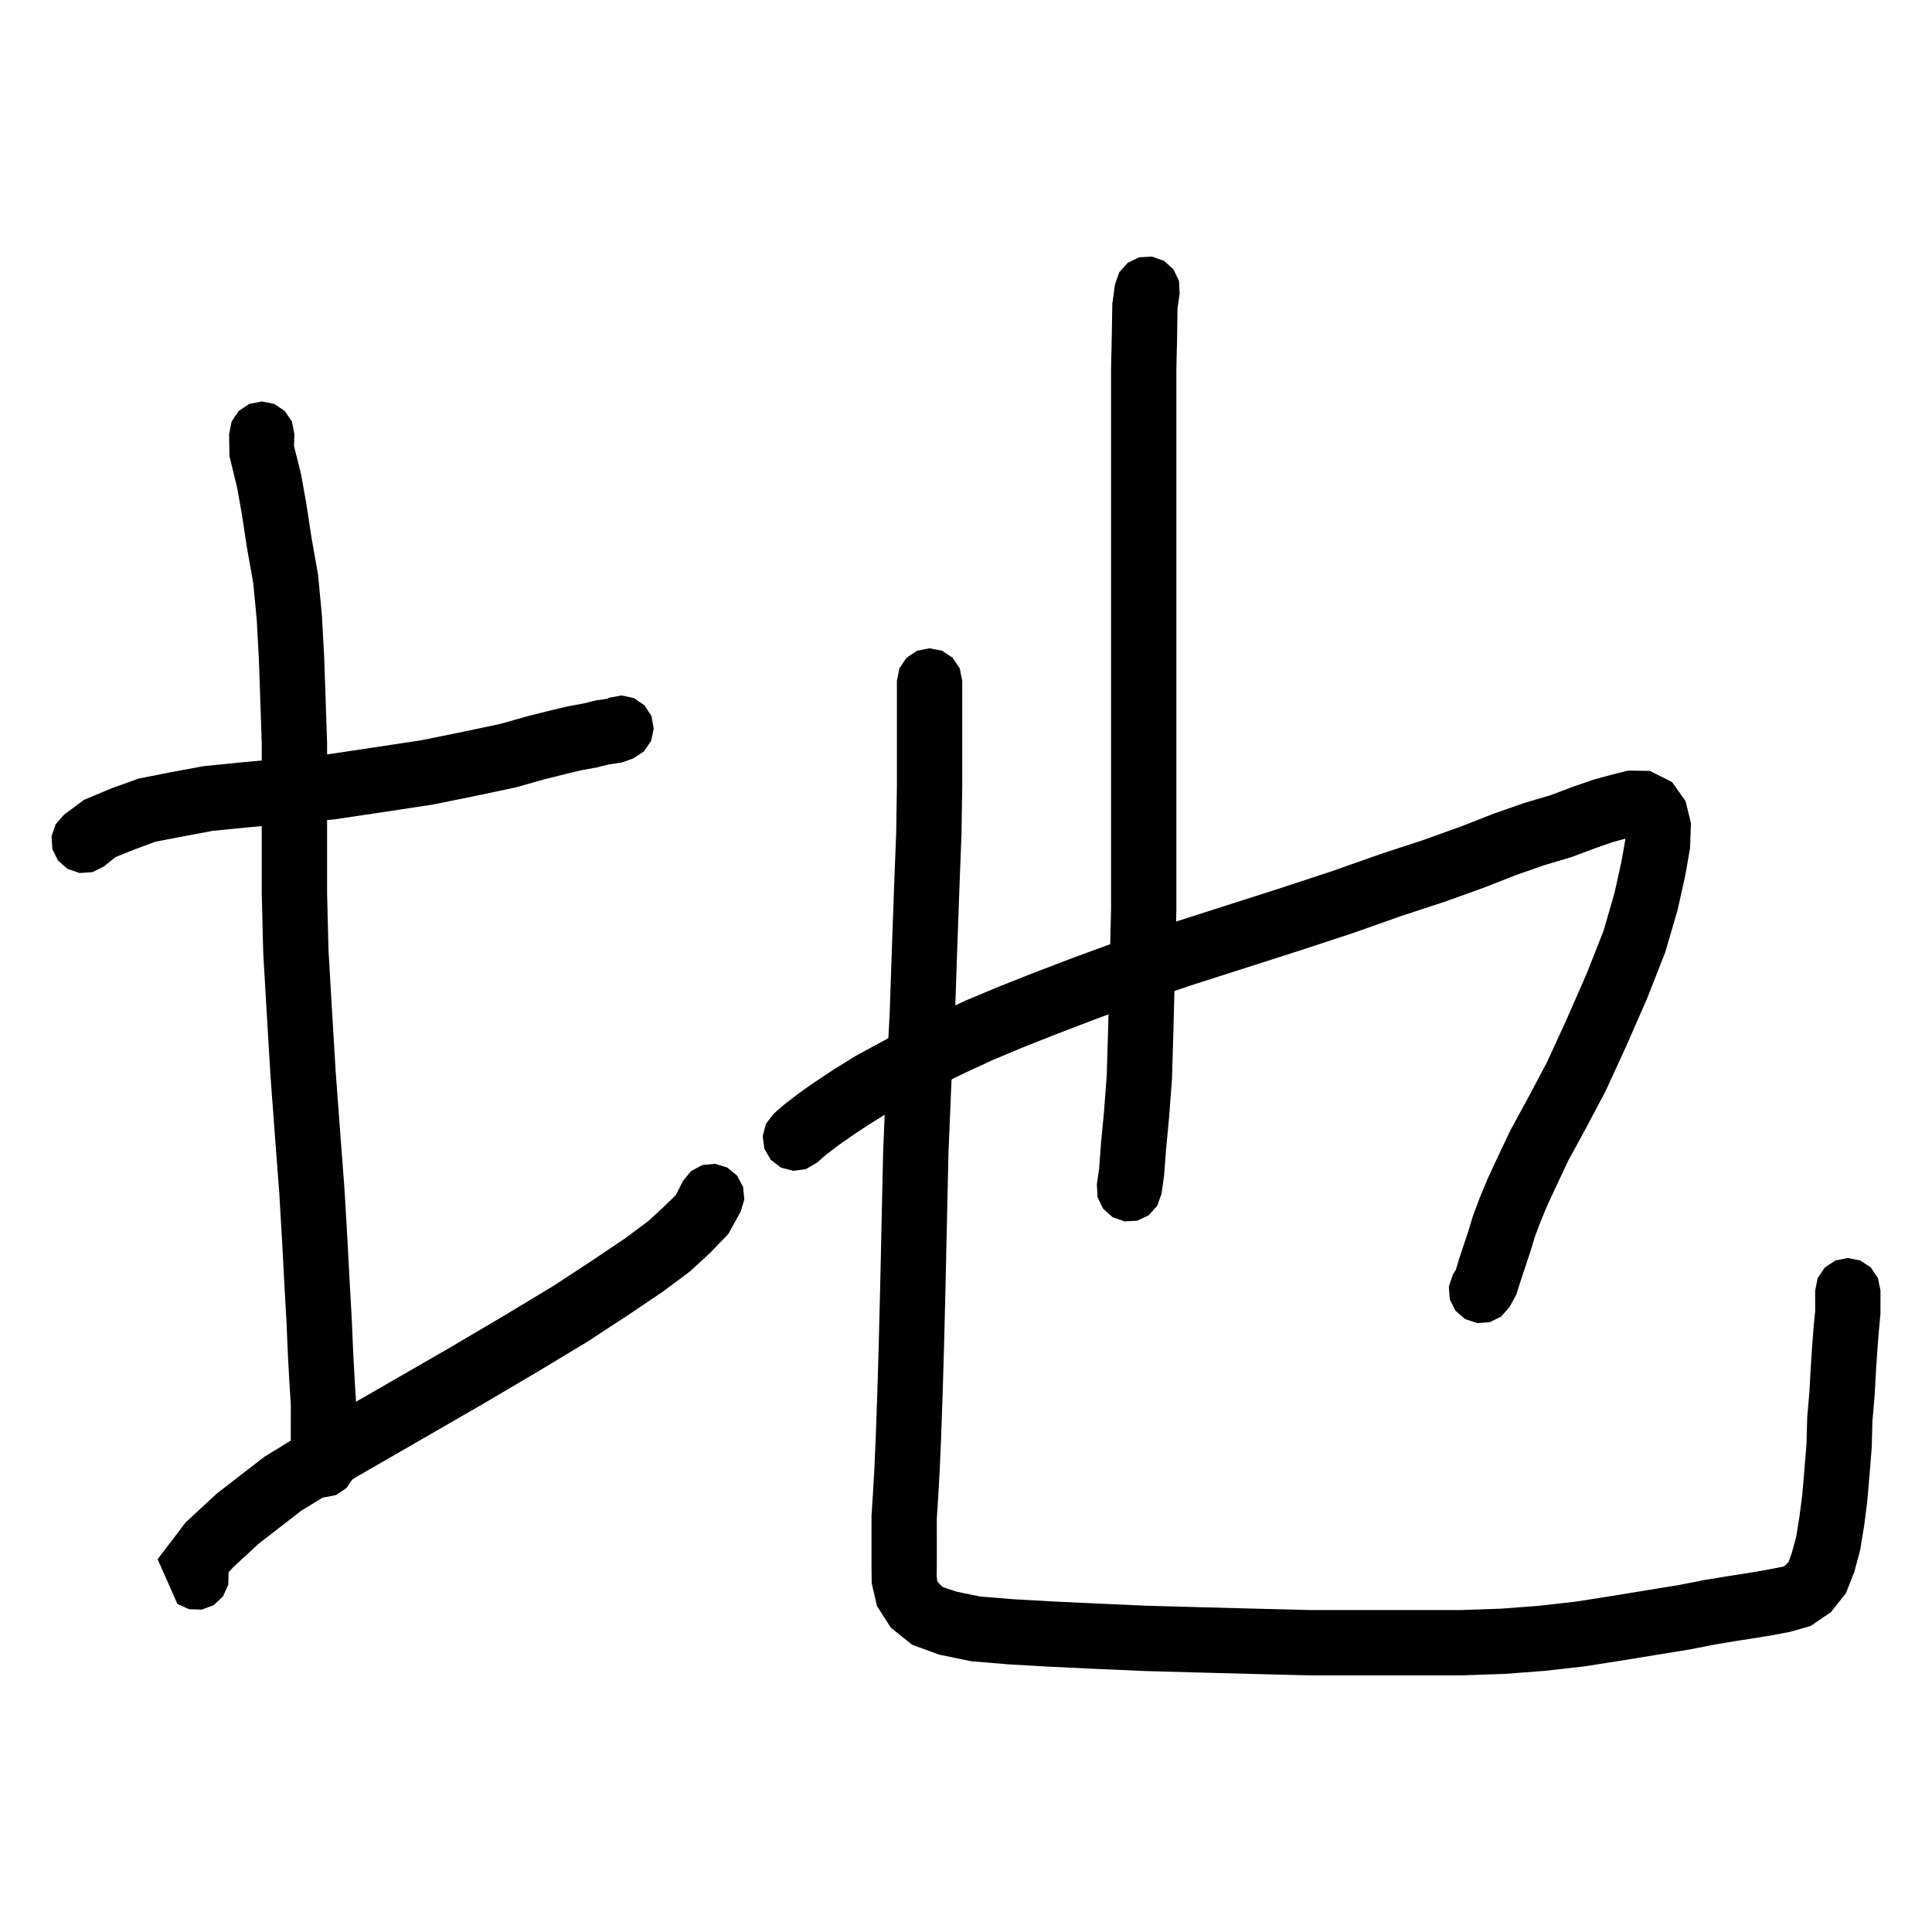
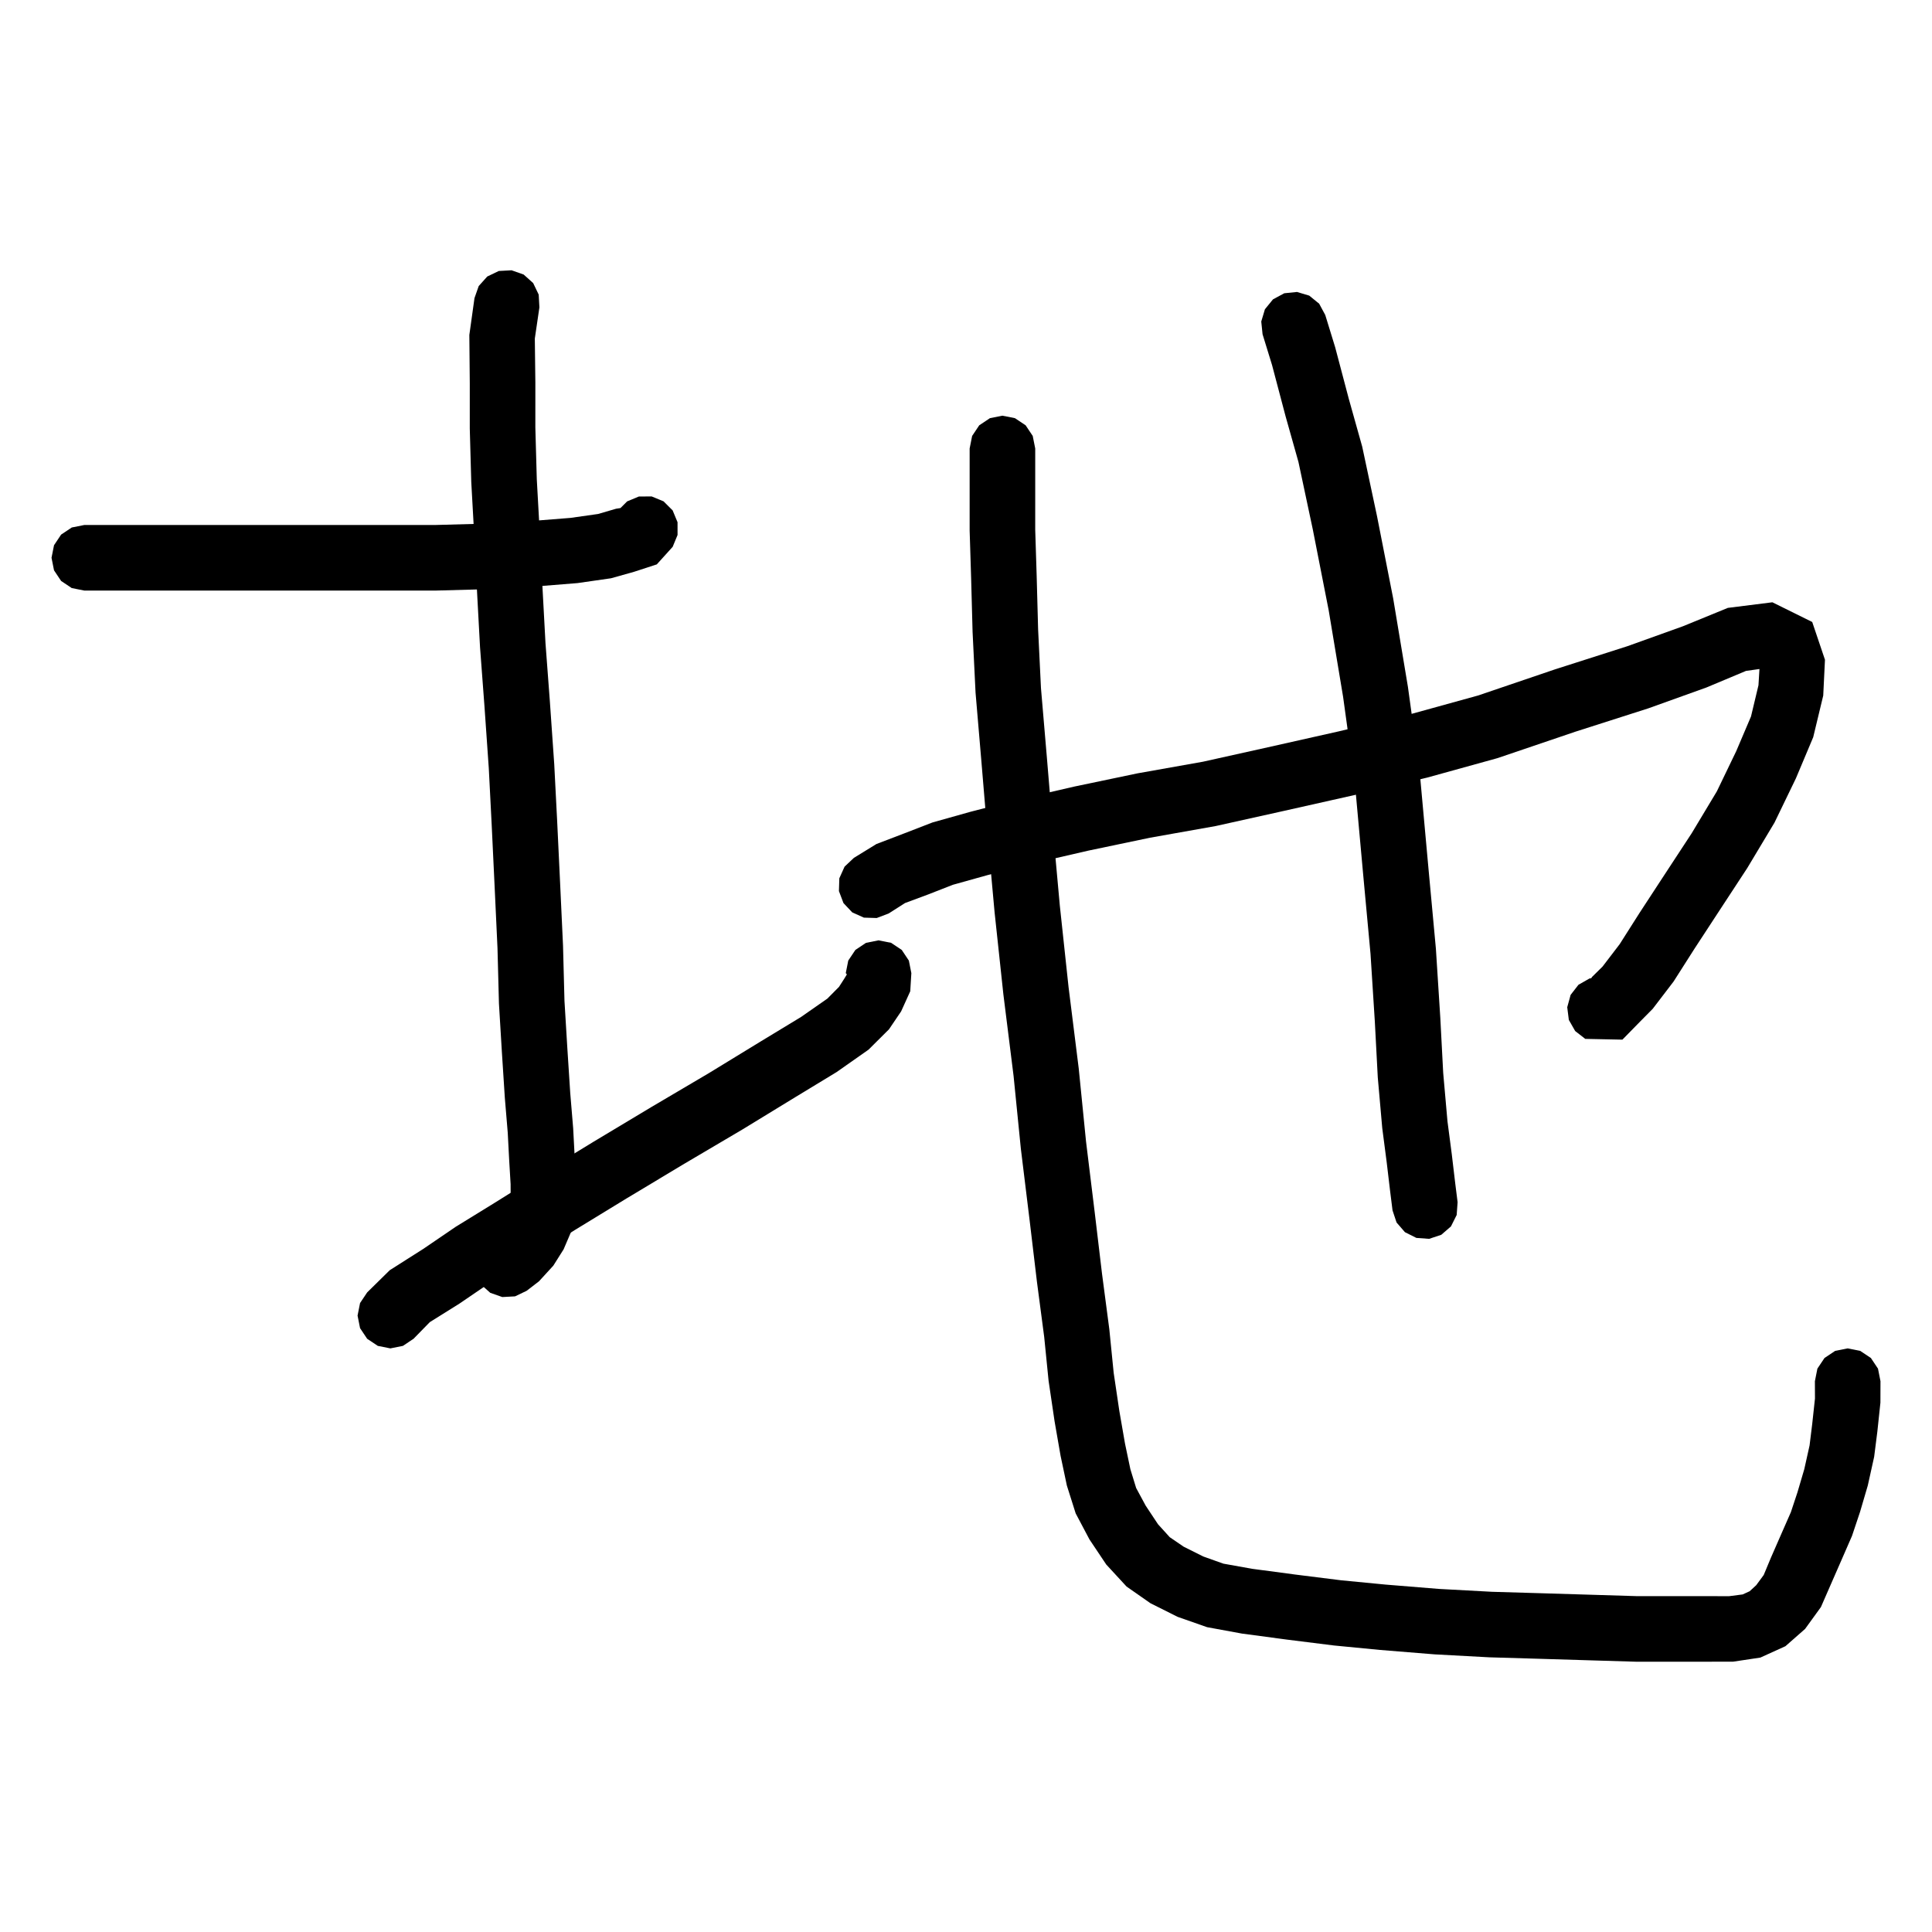
<svg xmlns="http://www.w3.org/2000/svg" viewBox="0 0 300 300" width="300" height="300">
-   <path d="M 16.122 134.551 L 17.935 133.086 L 20.95 131.879 L 24.159 130.694 L 28.406 129.878 L 33.006 129.017 L 38.421 128.479 L 44.606 127.917 L 51.968 127.225 L 59.659 126.079 L 67.223 124.931 L 74.023 123.55 L 80.047 122.274 L 84.567 121.002 L 87.616 120.241 L 90.281 119.599 L 92.75 119.151 L 94.494 118.712 L 96.64 118.378 L 98.323 117.77 L 99.982 116.69 L 101.101 115.058 L 101.511 113.122 L 101.148 111.176 L 100.069 109.518 L 98.437 108.398 L 96.501 107.988 L 94.555 108.351 L 94.359 108.494 L 92.523 108.761 L 90.66 109.224 L 88.17 109.677 L 85.199 110.388 L 81.935 111.205 L 77.663 112.413 L 71.965 113.617 L 65.465 114.94 L 58.15 116.047 L 50.738 117.155 L 43.672 117.816 L 37.459 118.381 L 31.602 118.97 L 26.508 119.913 L 21.512 120.901 L 17.282 122.421 L 13.008 124.219 L 9.937 126.511 L 8.634 128 L 8 129.875 L 8.132 131.85 L 9.009 133.624 L 10.499 134.927 L 12.374 135.561 L 14.348 135.429 Z" fill="black" fill-rule="nonzero" />
-   <path d="M 35.573 67.411 L 35.633 70.824 L 36.811 75.683 L 37.556 79.845 L 38.345 85.031 L 39.338 90.63 L 39.87 96.302 L 40.199 102.351 L 40.422 108.836 L 40.645 115.508 L 40.645 122.754 L 40.645 130.644 L 40.645 138.826 L 40.875 147.99 L 41.443 157.77 L 42.009 167.165 L 42.688 176.335 L 43.362 185.204 L 43.809 192.808 L 44.147 199.226 L 44.483 205.177 L 44.708 210.462 L 44.937 214.685 L 45.156 218.17 L 45.153 221.042 L 45.153 223.521 L 45.153 225.4 L 45.153 227.466 L 45.54 229.407 L 46.639 231.053 L 48.285 232.152 L 50.226 232.538 L 52.167 232.152 L 53.812 231.053 L 54.912 229.407 L 55.298 227.466 L 55.298 225.4 L 55.298 223.521 L 55.298 221.042 L 55.295 217.826 L 55.064 214.098 L 54.841 209.98 L 54.615 204.67 L 54.276 198.673 L 53.937 192.241 L 53.483 184.516 L 52.804 175.576 L 52.13 166.486 L 51.569 157.17 L 51.01 147.563 L 50.789 138.693 L 50.789 130.644 L 50.789 122.754 L 50.789 115.346 L 50.561 108.493 L 50.333 101.903 L 49.986 95.553 L 49.391 89.277 L 48.355 83.38 L 47.566 78.196 L 46.733 73.566 L 45.656 69.258 L 45.717 67.411 L 45.331 65.469 L 44.231 63.824 L 42.586 62.724 L 40.645 62.338 L 38.704 62.724 L 37.058 63.824 L 35.959 65.469 Z" fill="black" fill-rule="nonzero" />
-   <path d="M 33.449 240.81 L 33.895 245.882 L 36.216 243.349 L 40.169 239.707 L 46.775 234.585 L 55.521 229.235 L 65.045 223.745 L 74.646 218.21 L 83.481 213 L 91.24 208.321 L 97.552 204.19 L 102.852 200.618 L 107.086 197.468 L 110.215 194.599 L 113.104 191.594 L 115.004 188.149 L 115.577 186.254 L 115.381 184.285 L 114.446 182.54 L 112.915 181.286 L 111.021 180.713 L 109.052 180.909 L 107.307 181.844 L 106.053 183.375 L 104.947 185.565 L 103.177 187.294 L 100.67 189.61 L 97.014 192.322 L 91.944 195.737 L 85.857 199.722 L 78.288 204.286 L 69.538 209.446 L 59.978 214.956 L 50.341 220.513 L 41.053 226.209 L 33.682 231.907 L 28.843 236.381 L 24.476 242.114 L 27.552 249.065 L 29.356 249.879 L 31.334 249.94 L 33.185 249.24 L 34.628 247.885 L 35.442 246.081 L 35.504 244.103 L 34.804 242.252 Z" fill="black" fill-rule="nonzero" />
-   <path d="M 126.831 180.562 L 128.192 179.366 L 130.095 177.905 L 132.209 176.427 L 134.796 174.702 L 137.873 172.79 L 141.442 170.845 L 145.396 168.758 L 149.675 166.673 L 154.165 164.592 L 158.877 162.62 L 164.214 160.508 L 170.353 158.163 L 177.032 155.714 L 184.824 153.043 L 193.229 150.353 L 201.702 147.642 L 210 144.914 L 217.668 142.207 L 224.21 140.064 L 230.317 137.875 L 235.495 135.848 L 239.801 134.341 L 244.009 133.089 L 247.739 131.693 L 250.456 130.751 L 252.737 130.132 L 254.324 129.685 L 254.108 129.636 L 252.913 129.037 L 252.387 128.337 L 252.45 128.525 L 252.358 130.507 L 251.749 133.92 L 250.684 138.723 L 248.994 144.545 L 246.401 151.126 L 243.299 158.214 L 240.219 164.928 L 237.26 170.513 L 234.51 175.558 L 232.515 179.776 L 231.004 183.034 L 229.799 185.924 L 228.7 188.859 L 227.989 191.217 L 227.224 193.513 L 226.529 195.597 L 226.071 197.16 L 225.603 197.898 L 224.975 199.775 L 225.113 201.749 L 225.996 203.52 L 227.49 204.819 L 229.367 205.446 L 231.341 205.308 L 233.112 204.425 L 234.41 202.931 L 235.445 201.039 L 236.189 198.695 L 236.847 196.721 L 237.659 194.283 L 238.302 192.132 L 239.231 189.657 L 240.281 187.137 L 241.7 184.082 L 243.538 180.185 L 246.198 175.311 L 249.325 169.399 L 252.557 162.362 L 255.767 155.022 L 258.585 147.852 L 260.502 141.276 L 261.691 135.934 L 262.434 131.682 L 262.568 127.803 L 261.73 124.384 L 259.625 121.43 L 256.177 119.704 L 252.804 119.655 L 250.108 120.335 L 247.43 121.068 L 244.285 122.155 L 240.801 123.465 L 236.668 124.692 L 231.957 126.341 L 226.766 128.372 L 220.925 130.466 L 214.392 132.606 L 206.731 135.31 L 198.572 137.992 L 190.137 140.691 L 181.636 143.412 L 173.648 146.151 L 166.8 148.661 L 160.541 151.051 L 155.057 153.222 L 150.076 155.308 L 145.323 157.51 L 140.811 159.708 L 136.648 161.905 L 132.779 164.017 L 129.318 166.163 L 126.494 168.045 L 124.1 169.722 L 121.795 171.493 L 120.151 172.927 L 118.944 174.496 L 118.43 176.407 L 118.686 178.369 L 119.673 180.084 L 121.242 181.291 L 123.153 181.805 L 125.116 181.549 Z" fill="black" fill-rule="nonzero" />
-   <path d="M 173.136 44.15 L 172.719 47.195 L 172.635 52.322 L 172.522 57.21 L 172.522 62.676 L 172.522 68.425 L 172.522 74.85 L 172.522 81.838 L 172.522 89.728 L 172.522 99.084 L 172.522 109.341 L 172.522 119.936 L 172.522 130.757 L 172.522 141.182 L 172.298 150.809 L 172.073 159.585 L 171.852 167.023 L 171.412 172.825 L 170.962 177.55 L 170.669 181.491 L 170.318 183.917 L 170.426 185.893 L 171.282 187.678 L 172.755 188.999 L 174.622 189.656 L 176.598 189.548 L 178.383 188.692 L 179.704 187.219 L 180.361 185.352 L 180.762 182.518 L 181.07 178.418 L 181.521 173.676 L 181.984 167.53 L 182.213 159.864 L 182.439 151.056 L 182.666 141.296 L 182.666 130.757 L 182.666 119.936 L 182.666 109.341 L 182.666 99.084 L 182.666 89.728 L 182.666 81.838 L 182.666 74.85 L 182.666 68.425 L 182.666 62.676 L 182.666 57.322 L 182.778 52.517 L 182.845 47.8 L 183.179 45.585 L 183.071 43.609 L 182.215 41.824 L 180.742 40.503 L 178.875 39.846 L 176.899 39.954 L 175.114 40.81 L 173.793 42.283 Z" fill="black" fill-rule="nonzero" />
-   <path d="M 139.271 105.734 L 139.271 110.055 L 139.271 115.765 L 139.271 122.036 L 139.16 129.262 L 138.823 138.008 L 138.485 147.487 L 138.148 157.36 L 137.586 167.939 L 137.132 178.95 L 136.905 189.257 L 136.68 199.508 L 136.455 208.619 L 136.23 216.258 L 136.006 222.65 L 135.783 227.895 L 135.56 231.781 L 135.329 235.401 L 135.326 238.4 L 135.326 240.879 L 135.326 243.134 L 135.354 245.806 L 136.167 249.368 L 138.325 252.733 L 141.618 255.387 L 145.845 256.937 L 150.871 257.966 L 156.732 258.451 L 162.792 258.794 L 169.923 259.134 L 177.64 259.474 L 185.911 259.701 L 194.37 259.927 L 203.453 260.153 L 211.972 260.154 L 219.862 260.154 L 226.935 260.153 L 233.662 259.921 L 239.838 259.455 L 246.013 258.756 L 251.886 257.836 L 257.424 256.932 L 262.339 256.131 L 266.419 255.338 L 269.698 254.792 L 272.625 254.342 L 275.417 253.876 L 278.01 253.38 L 281.147 252.481 L 284.293 250.345 L 286.628 247.4 L 287.928 244.112 L 288.848 240.684 L 289.468 236.874 L 289.943 233.186 L 290.292 229.127 L 290.64 224.809 L 290.752 220.647 L 291.086 216.777 L 291.314 212.669 L 291.536 209.349 L 291.755 206.602 L 291.993 204.054 L 292 201.73 L 292 200.415 L 291.614 198.474 L 290.514 196.828 L 288.869 195.729 L 286.928 195.342 L 284.987 195.729 L 283.341 196.828 L 282.242 198.474 L 281.856 200.415 L 281.856 201.73 L 281.862 203.538 L 281.649 205.724 L 281.418 208.613 L 281.189 212.056 L 280.966 216.064 L 280.624 220.084 L 280.51 224.262 L 280.182 228.285 L 279.855 232.116 L 279.428 235.417 L 278.921 238.595 L 278.263 241.028 L 277.76 242.474 L 277.39 242.911 L 276.929 243.255 L 275.783 243.483 L 273.641 243.888 L 271.023 244.325 L 268.089 244.776 L 264.605 245.357 L 260.569 246.142 L 255.791 246.919 L 250.283 247.819 L 244.659 248.702 L 238.886 249.355 L 233.114 249.791 L 226.766 250.01 L 219.862 250.009 L 211.972 250.009 L 203.584 250.01 L 194.632 249.786 L 186.185 249.56 L 177.999 249.336 L 170.387 249 L 163.316 248.664 L 157.427 248.331 L 152.242 247.914 L 148.477 247.14 L 146.392 246.436 L 145.853 245.933 L 145.531 245.466 L 145.442 244.744 L 145.47 243.134 L 145.47 240.879 L 145.47 238.4 L 145.467 235.763 L 145.686 232.394 L 145.915 228.39 L 146.143 223.04 L 146.369 216.582 L 146.595 208.892 L 146.821 199.744 L 147.047 189.48 L 147.271 179.273 L 147.719 168.417 L 148.283 157.806 L 148.623 147.841 L 148.961 138.383 L 149.3 129.546 L 149.415 122.119 L 149.415 115.765 L 149.415 110.055 L 149.415 105.734 L 149.029 103.793 L 147.93 102.147 L 146.284 101.048 L 144.343 100.662 L 142.402 101.048 L 140.756 102.147 L 139.657 103.793 Z" fill="black" fill-rule="nonzero" />
+   <path d="M 13.092 91.704 L 15.355 91.704 L 18.975 91.704 L 22.596 91.704 L 27.575 91.704 L 33.911 91.704 L 41.152 91.704 L 49.751 91.704 L 58.803 91.704 L 67.696 91.703 L 76.22 91.473 L 83.82 91.013 L 89.677 90.542 L 94.877 89.794 L 98.437 88.795 L 101.987 87.638 L 104.452 84.91 L 105.21 83.074 L 105.208 81.087 L 104.446 79.253 L 103.039 77.849 L 101.203 77.091 L 99.217 77.093 L 97.382 77.855 L 95.979 79.262 L 96.935 78.797 L 95.657 78.998 L 92.88 79.809 L 88.576 80.419 L 83.119 80.853 L 75.784 81.299 L 67.562 81.521 L 58.803 81.52 L 49.751 81.52 L 41.152 81.52 L 33.911 81.52 L 27.575 81.52 L 22.596 81.52 L 18.975 81.52 L 15.355 81.52 L 13.092 81.52 L 11.143 81.908 L 9.491 83.012 L 8.388 84.663 L 8 86.612 L 8.388 88.56 L 9.491 90.212 L 11.143 91.316 Z" fill="black" fill-rule="nonzero" />
+   <path d="M 73.677 46.29 L 72.879 52.013 L 72.947 59.484 L 72.947 66.548 L 73.177 74.83 L 73.633 83.032 L 74.085 92.081 L 74.541 100.519 L 75.223 109.608 L 75.898 119.282 L 76.347 128.049 L 76.799 137.541 L 77.25 147.221 L 77.477 155.847 L 77.935 163.417 L 78.391 170.484 L 78.843 175.9 L 79.064 180.128 L 79.286 183.862 L 79.298 186.244 L 79.01 188.236 L 78.517 189.23 L 77.853 190.315 L 76.761 191.502 L 75.662 192.292 L 74.336 193.771 L 73.677 195.645 L 73.785 197.629 L 74.644 199.42 L 76.123 200.746 L 77.997 201.405 L 79.981 201.297 L 81.772 200.438 L 83.69 198.964 L 85.918 196.531 L 87.517 193.995 L 88.834 190.916 L 89.451 187.025 L 89.463 183.523 L 89.232 179.563 L 89.001 175.191 L 88.548 169.745 L 88.098 162.782 L 87.651 155.417 L 87.426 146.844 L 86.971 137.063 L 86.518 127.546 L 86.062 118.662 L 85.38 108.874 L 84.703 99.86 L 84.254 91.552 L 83.802 82.497 L 83.352 74.406 L 83.129 66.396 L 83.13 59.429 L 83.047 52.568 L 83.758 47.73 L 83.649 45.747 L 82.79 43.955 L 81.311 42.629 L 79.437 41.97 L 77.453 42.078 L 75.662 42.937 L 74.336 44.416 Z" fill="black" fill-rule="nonzero" />
+   <path d="M 64.214 207.886 L 66.741 205.299 L 71.328 202.432 L 76.275 199.058 L 82.081 195.486 L 89.313 190.966 L 97.421 186.012 L 106.439 180.6 L 115.281 175.386 L 123.457 170.389 L 129.907 166.472 L 134.866 162.99 L 138.039 159.835 L 139.927 157.045 L 141.342 153.926 L 141.514 151.106 L 141.126 149.157 L 140.023 147.506 L 138.371 146.402 L 136.422 146.014 L 134.474 146.402 L 132.822 147.506 L 131.718 149.157 L 131.331 151.106 L 131.503 151.303 L 131.107 151.956 L 130.28 153.239 L 128.474 155.063 L 124.382 157.917 L 118.158 161.693 L 110.042 166.654 L 101.233 171.849 L 92.148 177.3 L 83.962 182.302 L 76.711 186.834 L 70.75 190.504 L 65.74 193.919 L 60.521 197.236 L 57.013 200.685 L 55.909 202.337 L 55.522 204.285 L 55.909 206.234 L 57.013 207.886 L 58.665 208.989 L 60.614 209.377 L 62.562 208.989 Z" fill="black" fill-rule="nonzero" />
+   <path d="M 137.989 141.846 L 140.526 140.226 L 144.128 138.888 L 147.956 137.391 L 153.354 135.884 L 160.253 134.103 L 168.969 132.092 L 178.574 130.081 L 188.79 128.264 L 199.085 125.978 L 210.215 123.479 L 221.648 120.734 L 232.521 117.725 L 244.603 113.624 L 255.948 109.993 L 264.966 106.756 L 271.121 104.177 L 274.616 103.688 L 273.408 102.892 L 273.238 103.366 L 273.054 106.405 L 271.895 111.252 L 269.601 116.639 L 266.592 122.881 L 262.681 129.392 L 258.435 135.871 L 254.571 141.781 L 251.493 146.624 L 248.839 150.094 L 247.218 151.692 L 246.459 152.845 L 250.715 152.209 L 248.799 151.684 L 246.828 151.933 L 245.102 152.917 L 243.884 154.486 L 243.359 156.402 L 243.608 158.373 L 244.592 160.099 L 246.161 161.317 L 251.926 161.436 L 254.637 158.667 L 256.637 156.644 L 259.866 152.42 L 263.125 147.306 L 266.955 141.448 L 271.308 134.802 L 275.543 127.736 L 278.871 120.853 L 281.555 114.472 L 283.111 108.005 L 283.38 102.444 L 281.4 96.582 L 275.214 93.523 L 268.299 94.392 L 261.329 97.244 L 252.696 100.343 L 241.411 103.954 L 229.506 107.999 L 219.107 110.873 L 207.911 113.56 L 196.864 116.04 L 186.793 118.279 L 176.642 120.083 L 166.786 122.145 L 157.85 124.207 L 150.719 126.047 L 144.803 127.708 L 140.484 129.379 L 136.09 131.059 L 132.592 133.21 L 131.145 134.572 L 130.33 136.383 L 130.269 138.369 L 130.973 140.227 L 132.334 141.674 L 134.146 142.489 L 136.132 142.55 Z" fill="black" fill-rule="nonzero" />
+   <path d="M 196.05 51.902 L 197.523 56.684 L 199.624 64.641 L 201.623 71.736 L 203.848 82.198 L 206.316 94.76 L 208.555 108.199 L 210.34 121.127 L 211.687 135.956 L 212.813 148.113 L 213.484 158.646 L 213.941 167.299 L 214.635 175.174 L 215.325 180.477 L 215.851 184.908 L 216.231 187.945 L 216.857 189.83 L 218.157 191.332 L 219.933 192.222 L 221.914 192.365 L 223.8 191.739 L 225.302 190.439 L 226.192 188.663 L 226.335 186.682 L 225.96 183.683 L 225.43 179.214 L 224.762 174.108 L 224.099 166.594 L 223.65 158.048 L 222.964 147.309 L 221.827 135.027 L 220.459 119.985 L 218.622 106.663 L 216.336 92.946 L 213.826 80.164 L 211.524 69.354 L 209.45 61.966 L 207.327 53.932 L 205.783 48.907 L 204.839 47.159 L 203.299 45.905 L 201.395 45.336 L 199.419 45.538 L 197.671 46.482 L 196.416 48.022 L 195.847 49.926 Z" fill="black" fill-rule="nonzero" />
+   <path d="M 150.566 69.64 L 150.566 74.92 L 150.566 82.391 L 150.794 89.701 L 151.022 98.122 L 151.483 107.551 L 152.394 118.268 L 153.301 129.146 L 154.438 141.651 L 155.804 154.408 L 157.387 167.067 L 158.517 178.371 L 159.881 189.508 L 161.015 199.033 L 162.142 207.596 L 162.824 214.41 L 163.755 220.704 L 164.686 226.057 L 165.662 230.672 L 167.029 234.994 L 169.169 239.039 L 171.779 242.939 L 174.934 246.361 L 178.654 248.958 L 182.861 251.063 L 187.432 252.666 L 192.901 253.671 L 199.812 254.594 L 207.143 255.51 L 214.273 256.2 L 222.75 256.887 L 231.251 257.347 L 239.008 257.575 L 246.474 257.802 L 254.011 258.029 L 260.206 258.03 L 264.958 258.03 L 269.133 258.02 L 273.346 257.389 L 277.237 255.624 L 280.293 252.939 L 282.752 249.543 L 284.339 245.911 L 285.916 242.307 L 287.583 238.483 L 288.826 234.77 L 290.029 230.672 L 291.017 226.215 L 291.514 222.293 L 291.99 217.803 L 292 214.468 L 291.612 212.52 L 290.509 210.868 L 288.857 209.764 L 286.908 209.377 L 284.96 209.764 L 283.308 210.868 L 282.204 212.52 L 281.817 214.468 L 281.827 217.168 L 281.398 221.126 L 280.989 224.446 L 280.167 228.136 L 279.107 231.732 L 278.087 234.807 L 276.586 238.225 L 274.995 241.862 L 273.867 244.567 L 272.704 246.149 L 271.687 247.085 L 270.6 247.583 L 268.477 247.857 L 264.958 247.847 L 260.206 247.847 L 254.18 247.848 L 246.782 247.623 L 239.312 247.397 L 231.681 247.173 L 223.436 246.727 L 215.168 246.056 L 208.267 245.389 L 201.115 244.494 L 194.449 243.607 L 189.961 242.802 L 186.838 241.689 L 183.804 240.173 L 181.64 238.697 L 179.817 236.688 L 177.901 233.799 L 176.42 231.056 L 175.524 228.136 L 174.689 224.152 L 173.81 219.095 L 172.931 213.169 L 172.255 206.406 L 171.119 197.77 L 169.99 188.286 L 168.638 177.246 L 167.506 165.921 L 165.92 153.234 L 164.571 140.647 L 163.445 128.259 L 162.541 117.413 L 161.642 106.858 L 161.198 97.731 L 160.973 89.406 L 160.748 82.234 L 160.749 74.92 L 160.749 69.64 L 160.361 67.691 L 159.258 66.039 L 157.606 64.936 L 155.657 64.548 L 153.709 64.936 L 152.057 66.039 L 150.953 67.691 Z" fill="black" fill-rule="nonzero" />
</svg>
